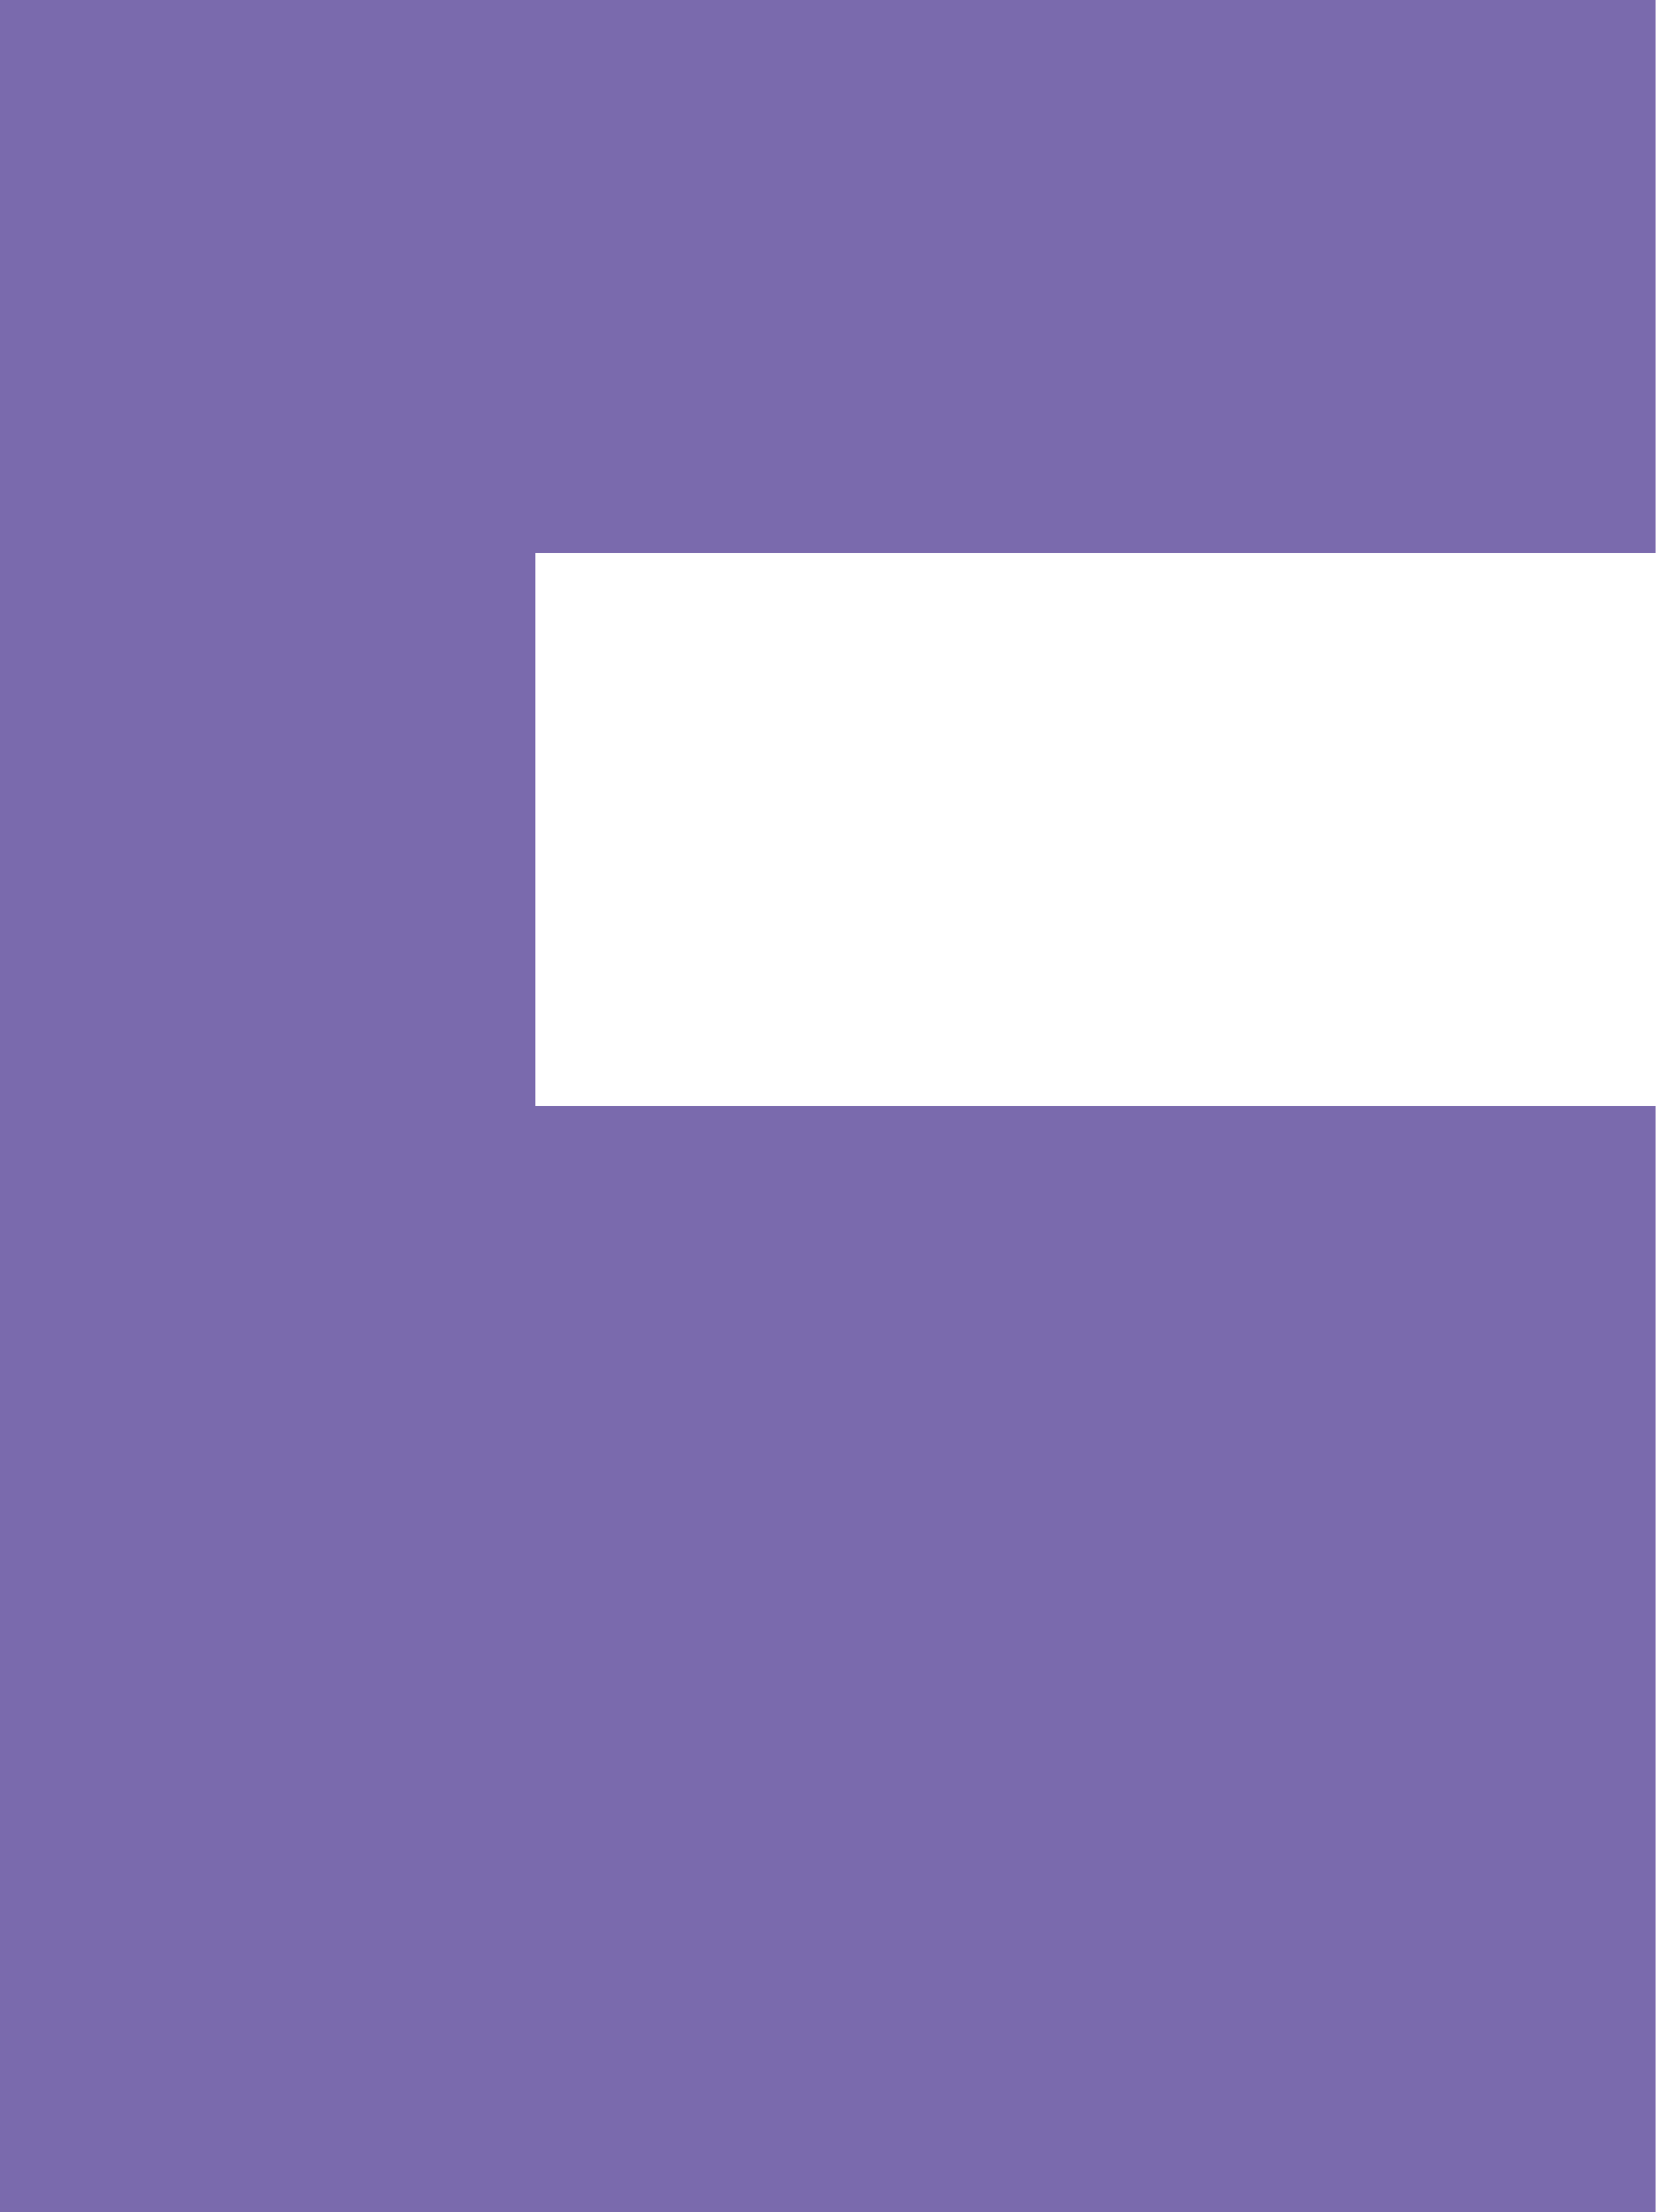
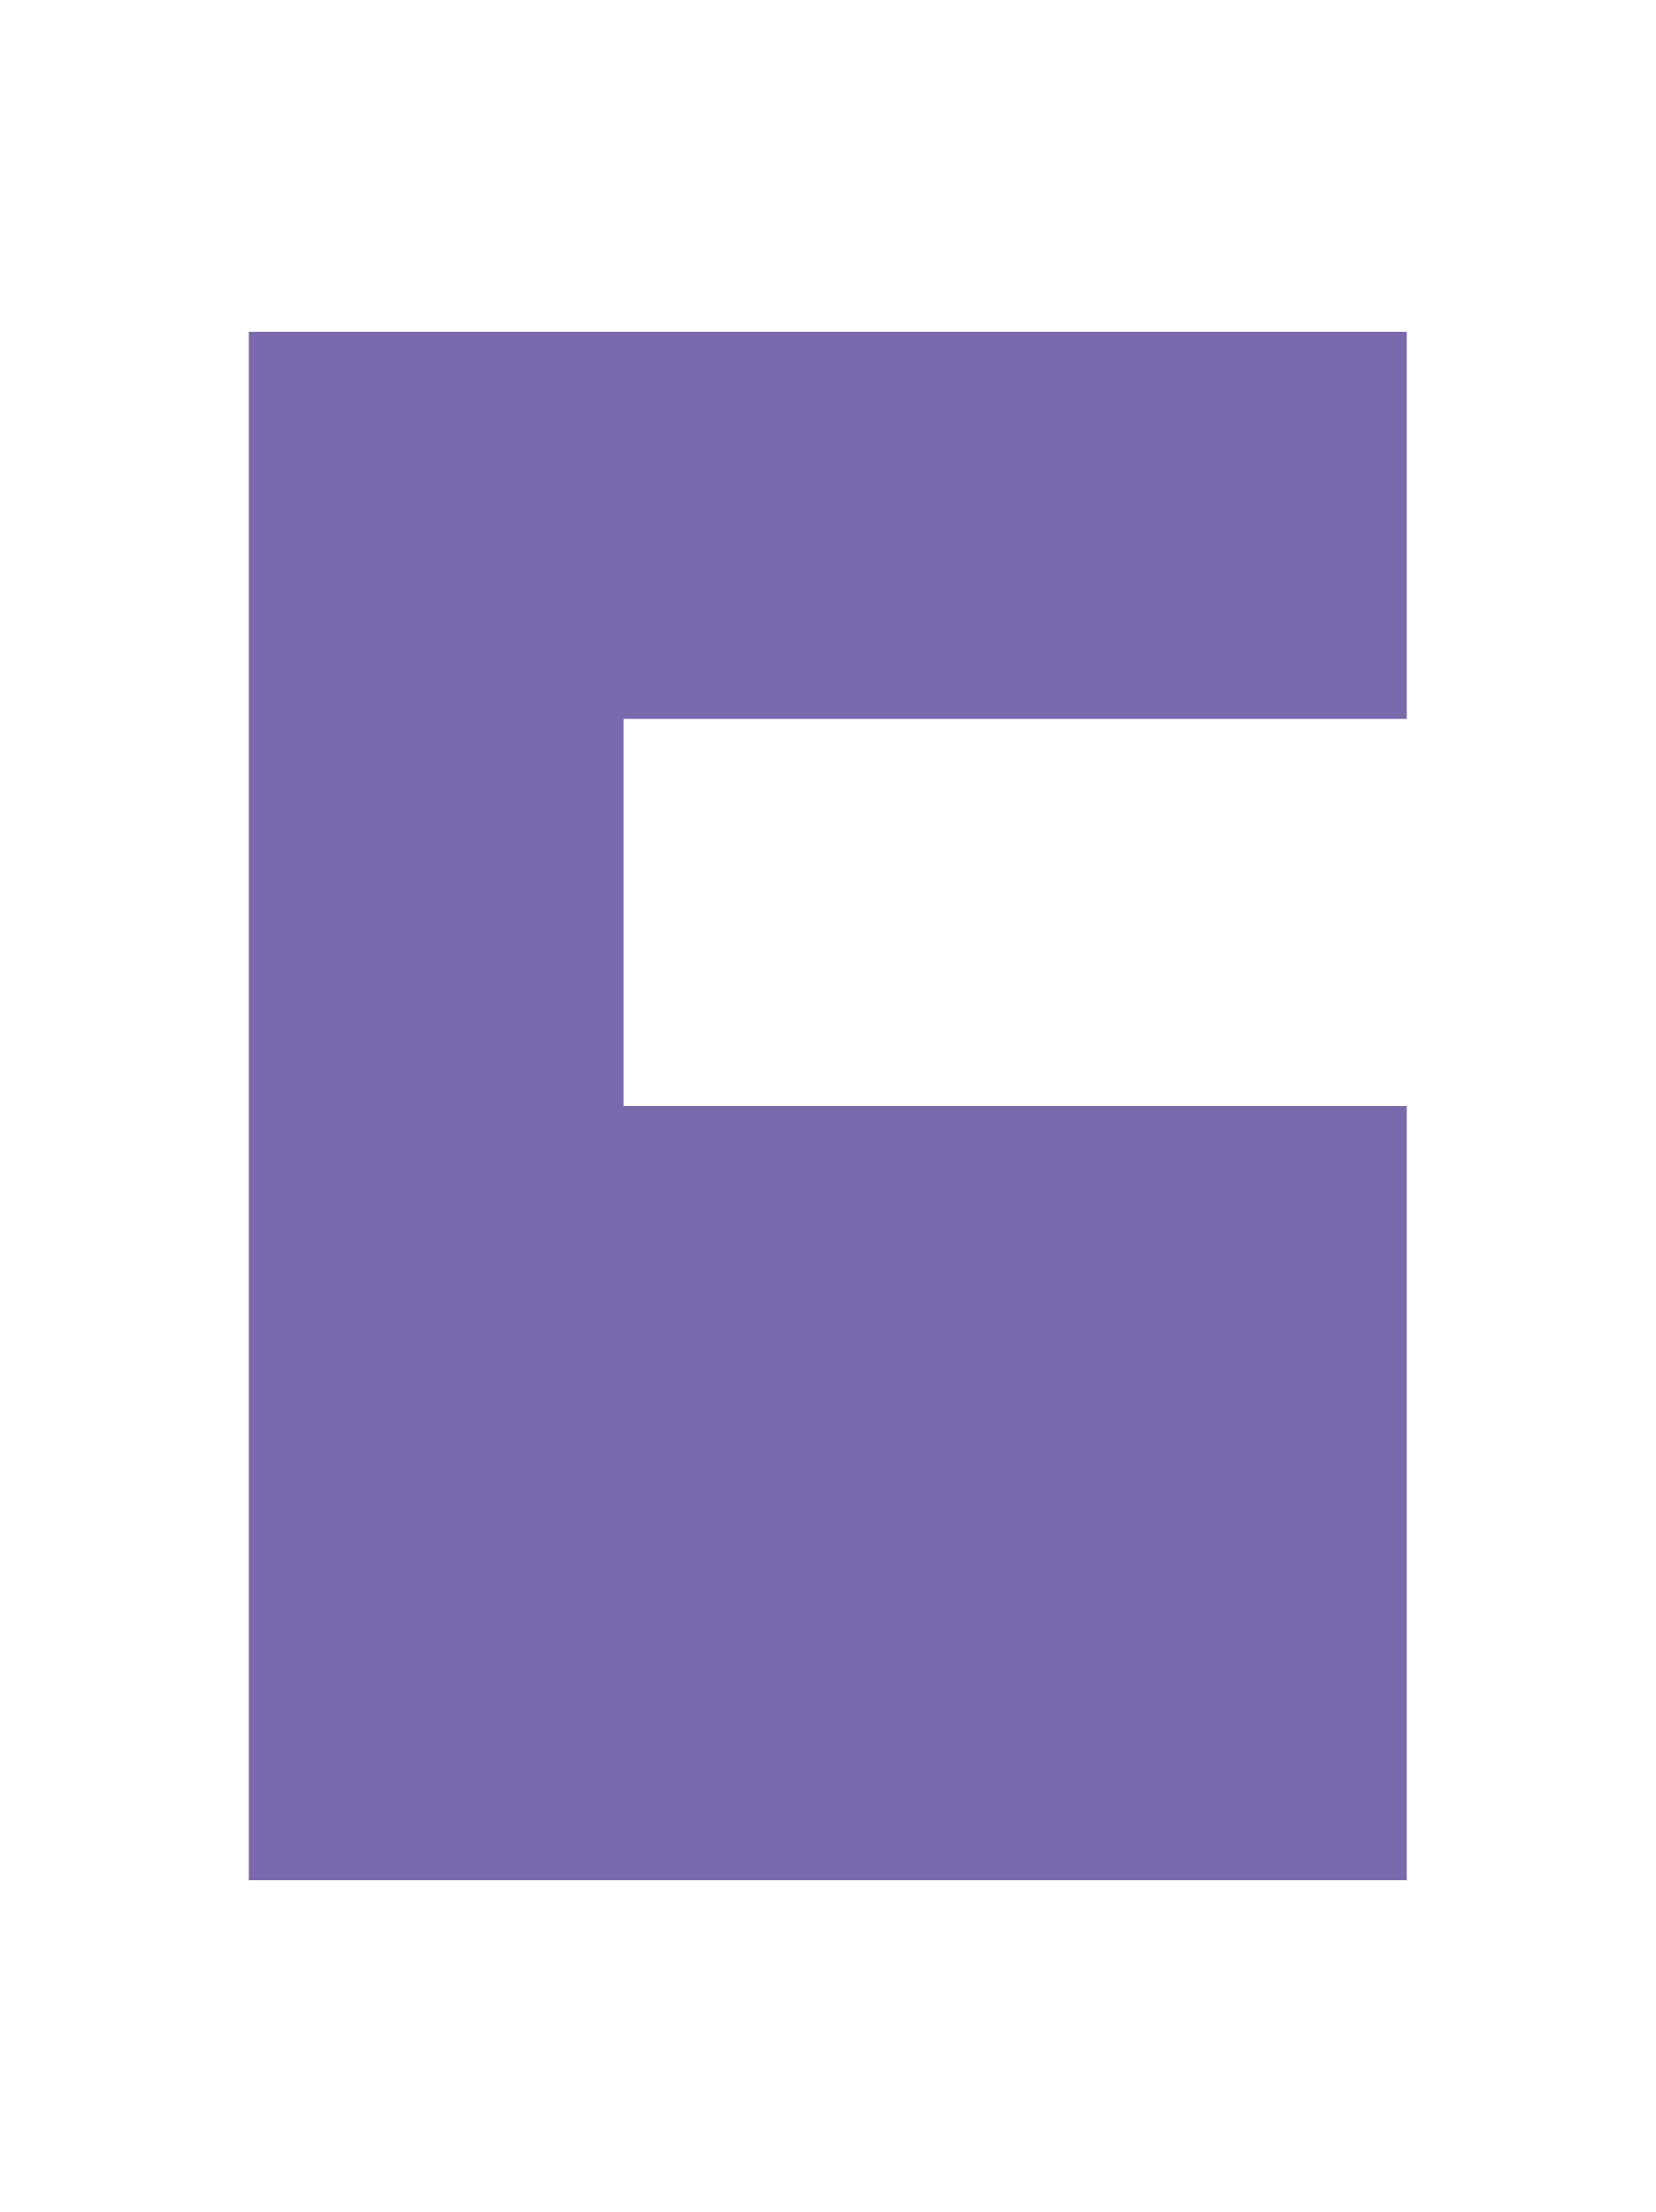
- <svg xmlns="http://www.w3.org/2000/svg" id="Capa_2" viewBox="0 0 53.9 72">
-   <defs>
-     <style>.cls-1{fill:#7a6aad;}</style>
-   </defs>
+ <svg xmlns="http://www.w3.org/2000/svg" version="1.1" id="Capa_2_00000083072277932469683060000016489102973559152796_" x="0px" y="0px" viewBox="0 0 53.9 72" style="enable-background:new 0 0 53.9 72;" xml:space="preserve">
+   <style type="text/css">
+ 	.st0{fill:#7A6AAD;}
+ </style>
  <g id="Capa_1-2">
-     <polygon class="cls-1" points="17.43 18 17.43 36 53.9 36 53.9 72 0 72 0 0 53.9 0 53.9 18 17.43 18" />
+     <polygon class="st0" points="20.3,23.4 20.3,36 45.8,36 45.8,61.2 8.1,61.2 8.1,10.8 45.8,10.8 45.8,23.4  " />
  </g>
</svg>
